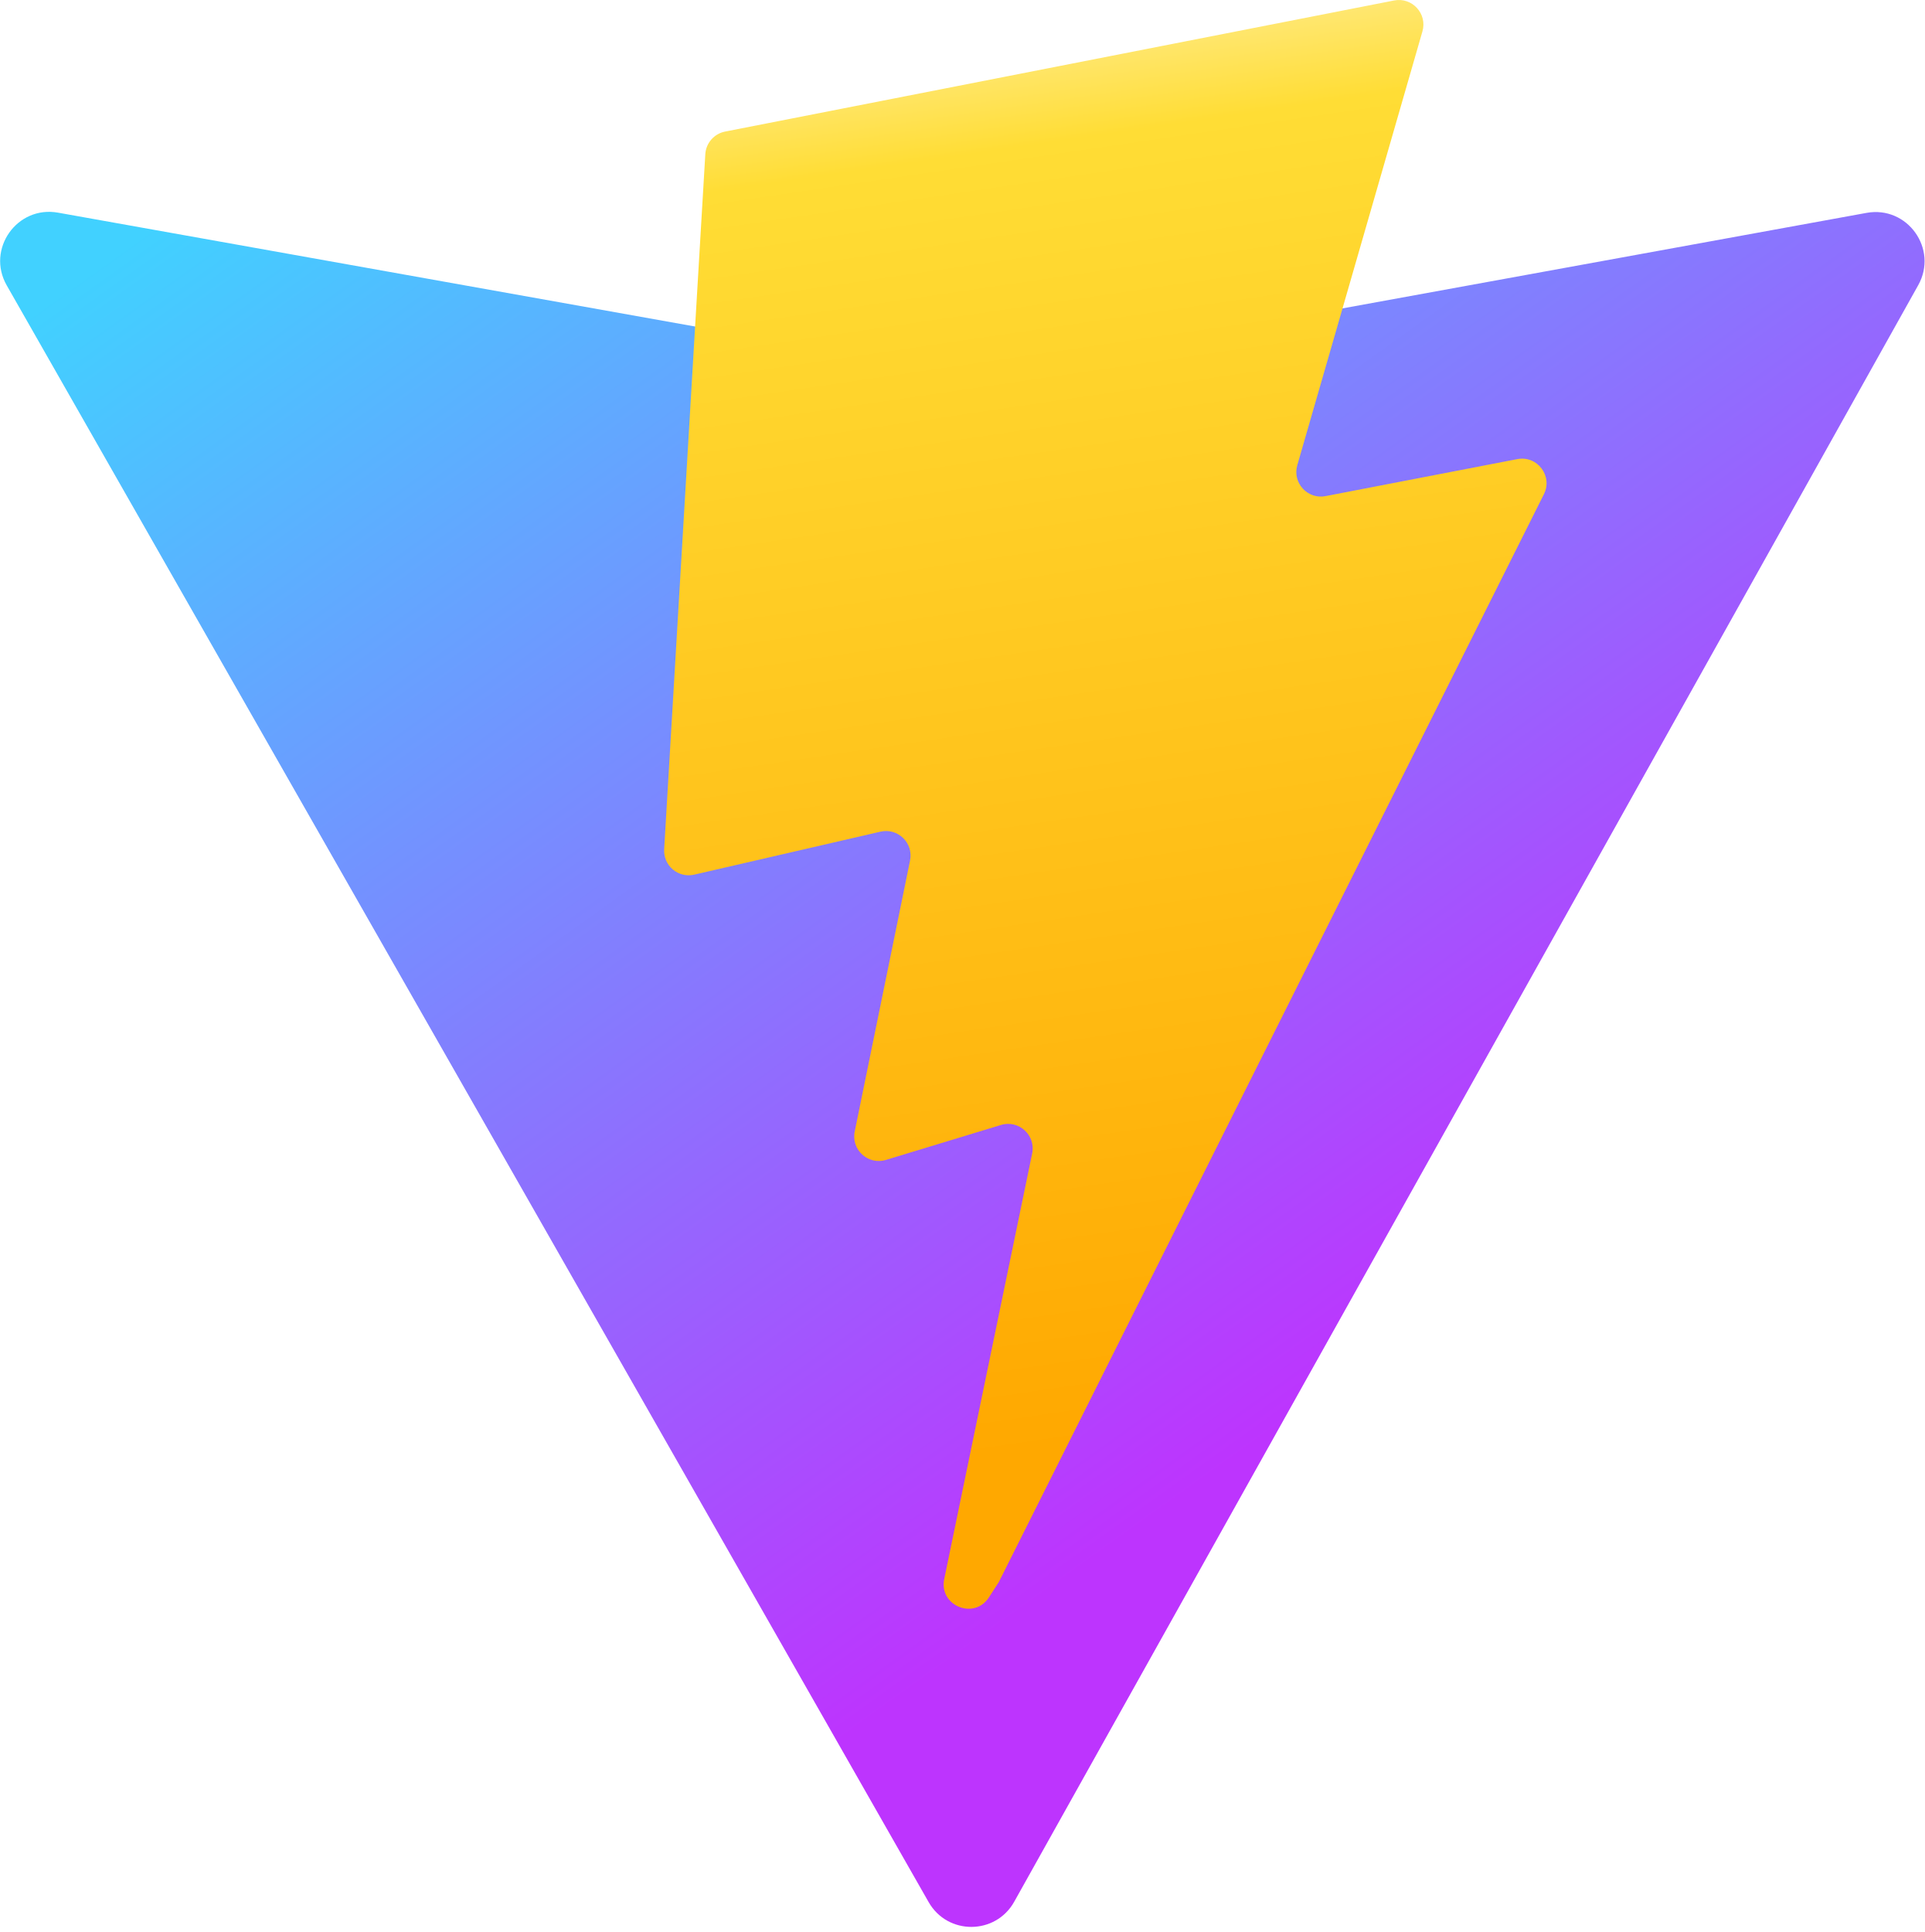
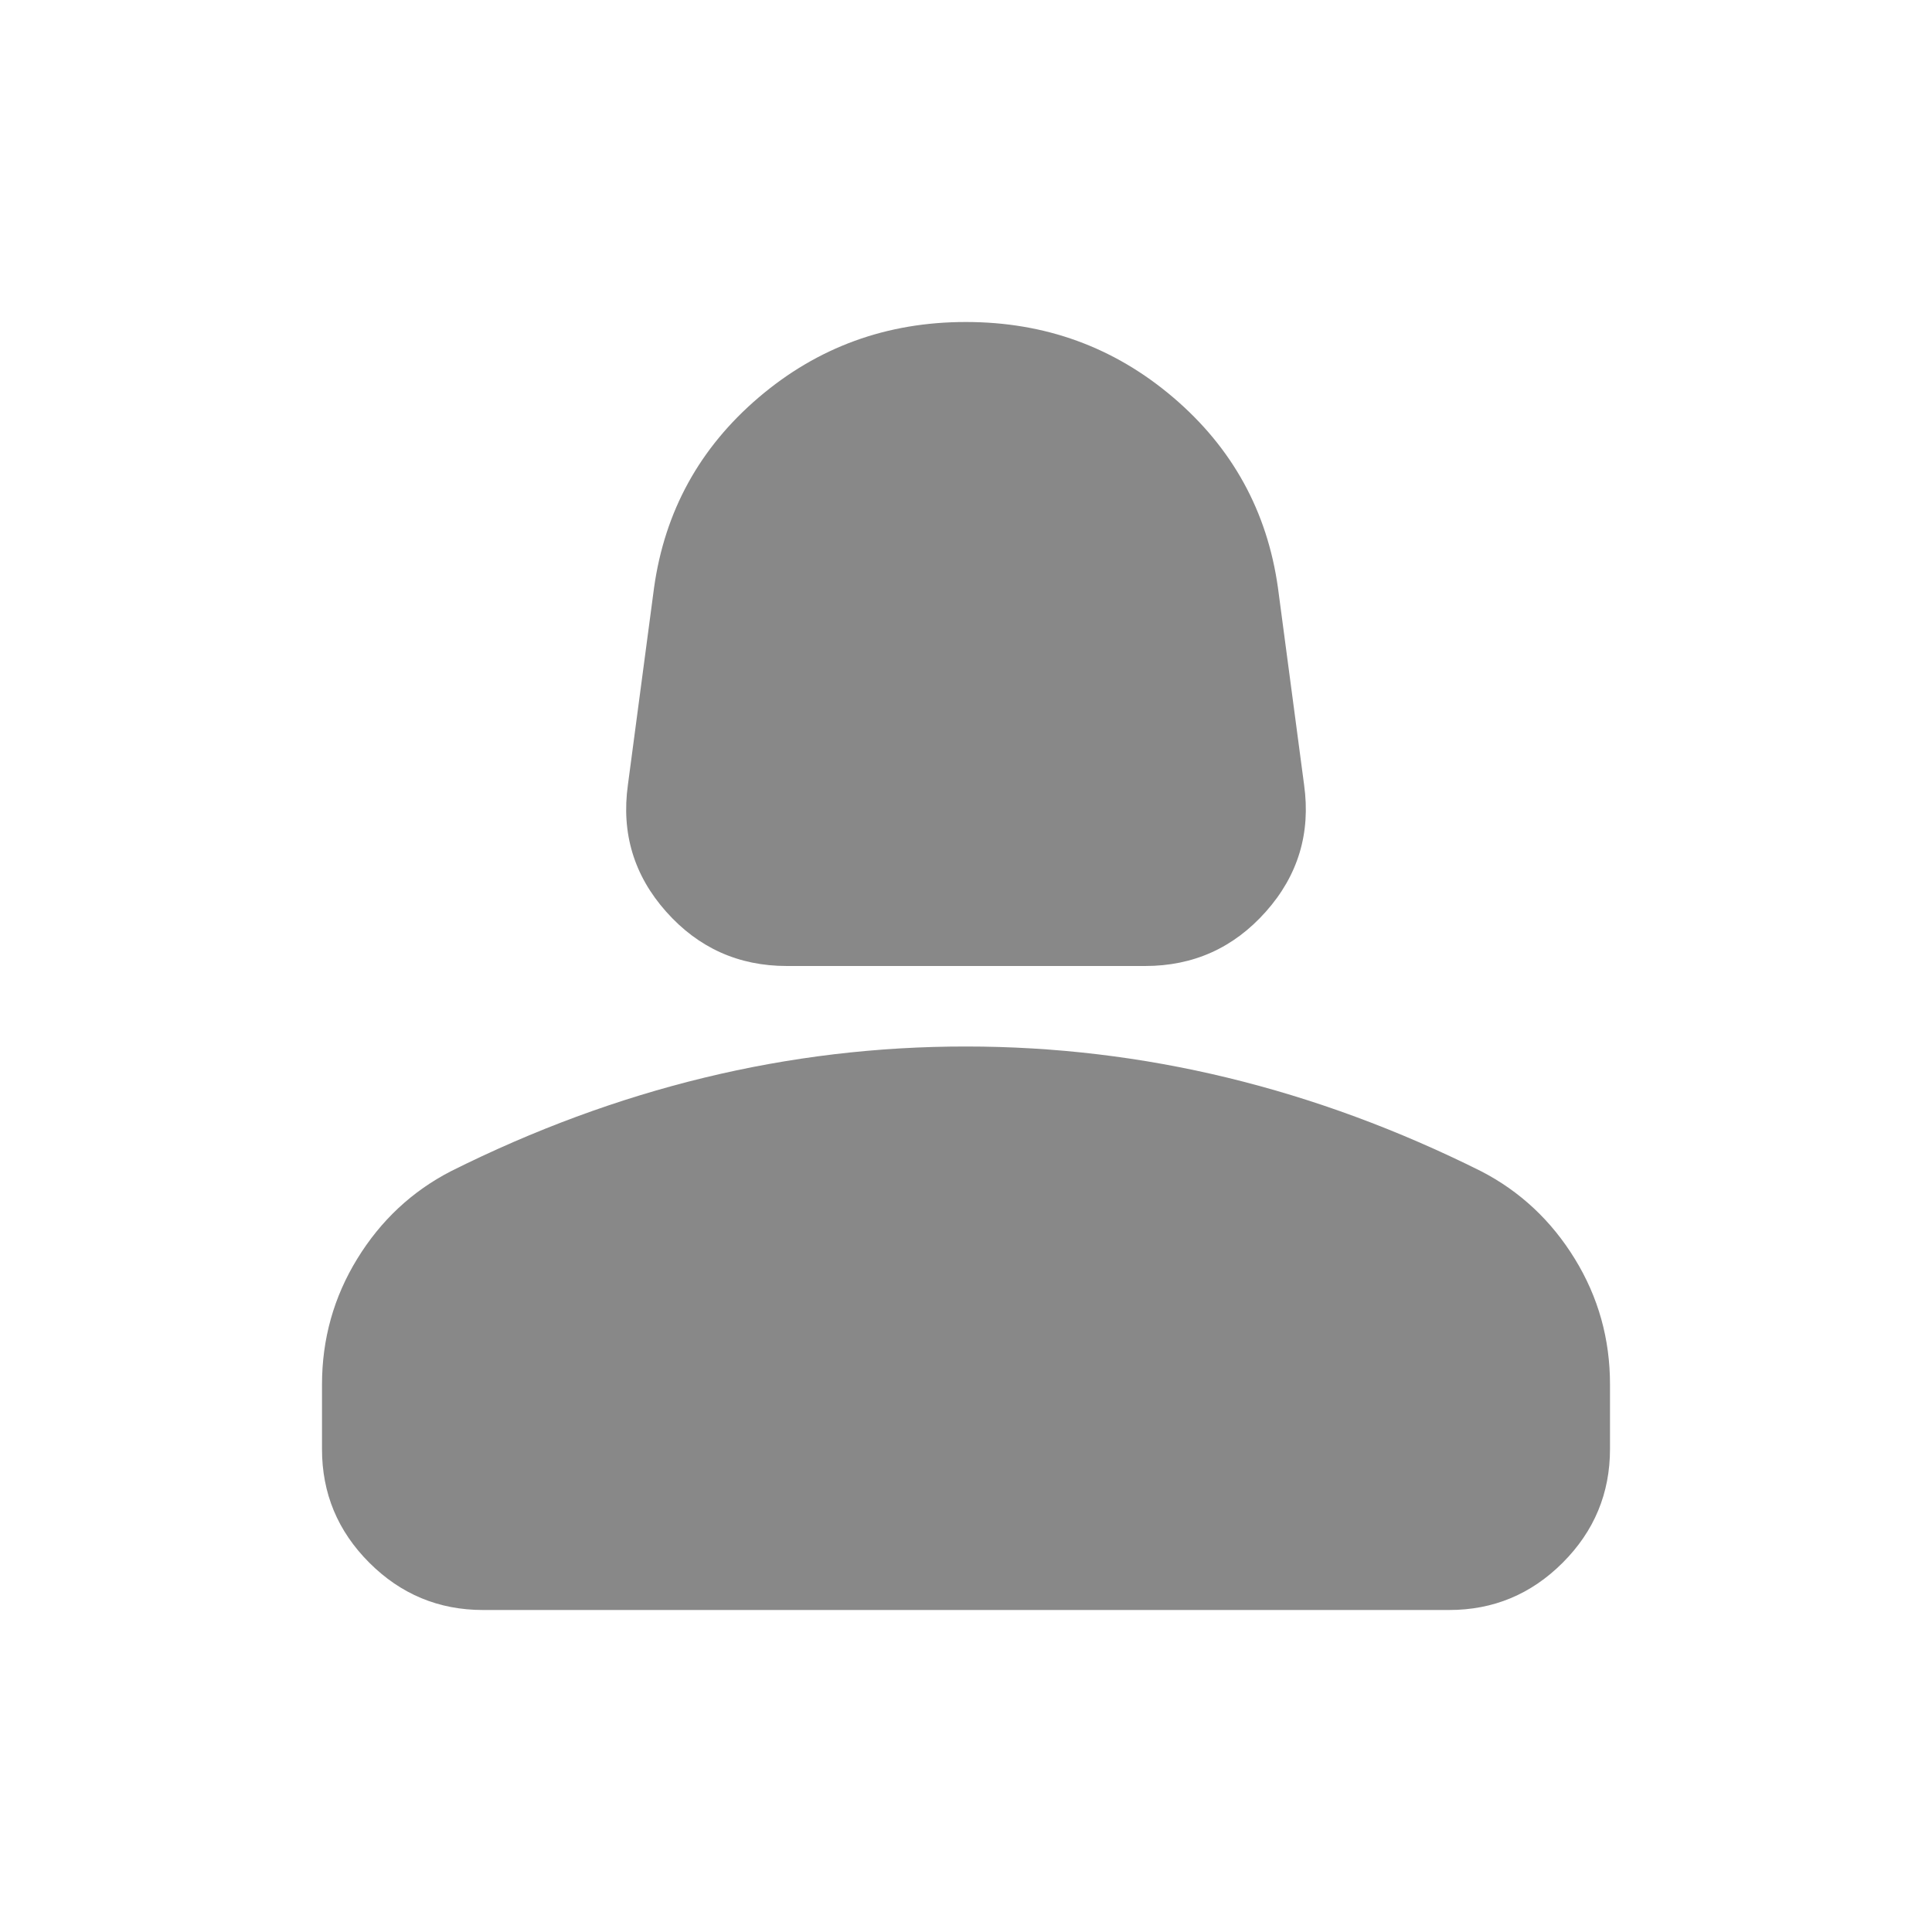
- <svg xmlns="http://www.w3.org/2000/svg" aria-hidden="true" role="img" class="iconify iconify--logos" width="31.88" height="32" preserveAspectRatio="xMidYMid meet" viewBox="0 0 256 257">
-   <defs>
-     <linearGradient id="IconifyId1813088fe1fbc01fb466" x1="-.828%" x2="57.636%" y1="7.652%" y2="78.411%">
-       <stop offset="0%" stop-color="#41D1FF" />
-       <stop offset="100%" stop-color="#BD34FE" />
-     </linearGradient>
-     <linearGradient id="IconifyId1813088fe1fbc01fb467" x1="43.376%" x2="50.316%" y1="2.242%" y2="89.03%">
-       <stop offset="0%" stop-color="#FFEA83" />
-       <stop offset="8.333%" stop-color="#FFDD35" />
-       <stop offset="100%" stop-color="#FFA800" />
-     </linearGradient>
-   </defs>
-   <path fill="url(#IconifyId1813088fe1fbc01fb466)" d="M255.153 37.938L134.897 252.976c-2.483 4.44-8.862 4.466-11.382.048L.875 37.958c-2.746-4.814 1.371-10.646 6.827-9.67l120.385 21.517a6.537 6.537 0 0 0 2.322-.004l117.867-21.483c5.438-.991 9.574 4.796 6.877 9.62Z" />
-   <path fill="url(#IconifyId1813088fe1fbc01fb467)" d="M185.432.063L96.44 17.501a3.268 3.268 0 0 0-2.634 3.014l-5.474 92.456a3.268 3.268 0 0 0 3.997 3.378l24.777-5.718c2.318-.535 4.413 1.507 3.936 3.838l-7.361 36.047c-.495 2.426 1.782 4.5 4.151 3.78l15.304-4.649c2.372-.72 4.652 1.36 4.15 3.788l-11.698 56.621c-.732 3.542 3.979 5.473 5.943 2.437l1.313-2.028l72.516-144.72c1.215-2.423-.88-5.186-3.54-4.672l-25.505 4.922c-2.396.462-4.435-1.77-3.759-4.114l16.646-57.705c.677-2.35-1.37-4.583-3.769-4.113Z" />
+ <svg xmlns="http://www.w3.org/2000/svg" width="32" height="32" viewBox="0 0 24 24">
+   <path fill="#888888" d="M9.775 12q-.9 0-1.5-.675T7.8 9.75l.325-2.45q.2-1.425 1.3-2.363T12 4q1.475 0 2.575.938t1.3 2.362l.325 2.45q.125.9-.475 1.575t-1.5.675h-4.45ZM6 20q-.825 0-1.413-.588T4 18v-.8q0-.85.438-1.563T5.6 14.55q1.55-.775 3.15-1.163T12 13q1.65 0 3.25.388t3.15 1.162q.725.375 1.163 1.088T20 17.2v.8q0 .825-.588 1.413T18 20H6Z" />
</svg>
